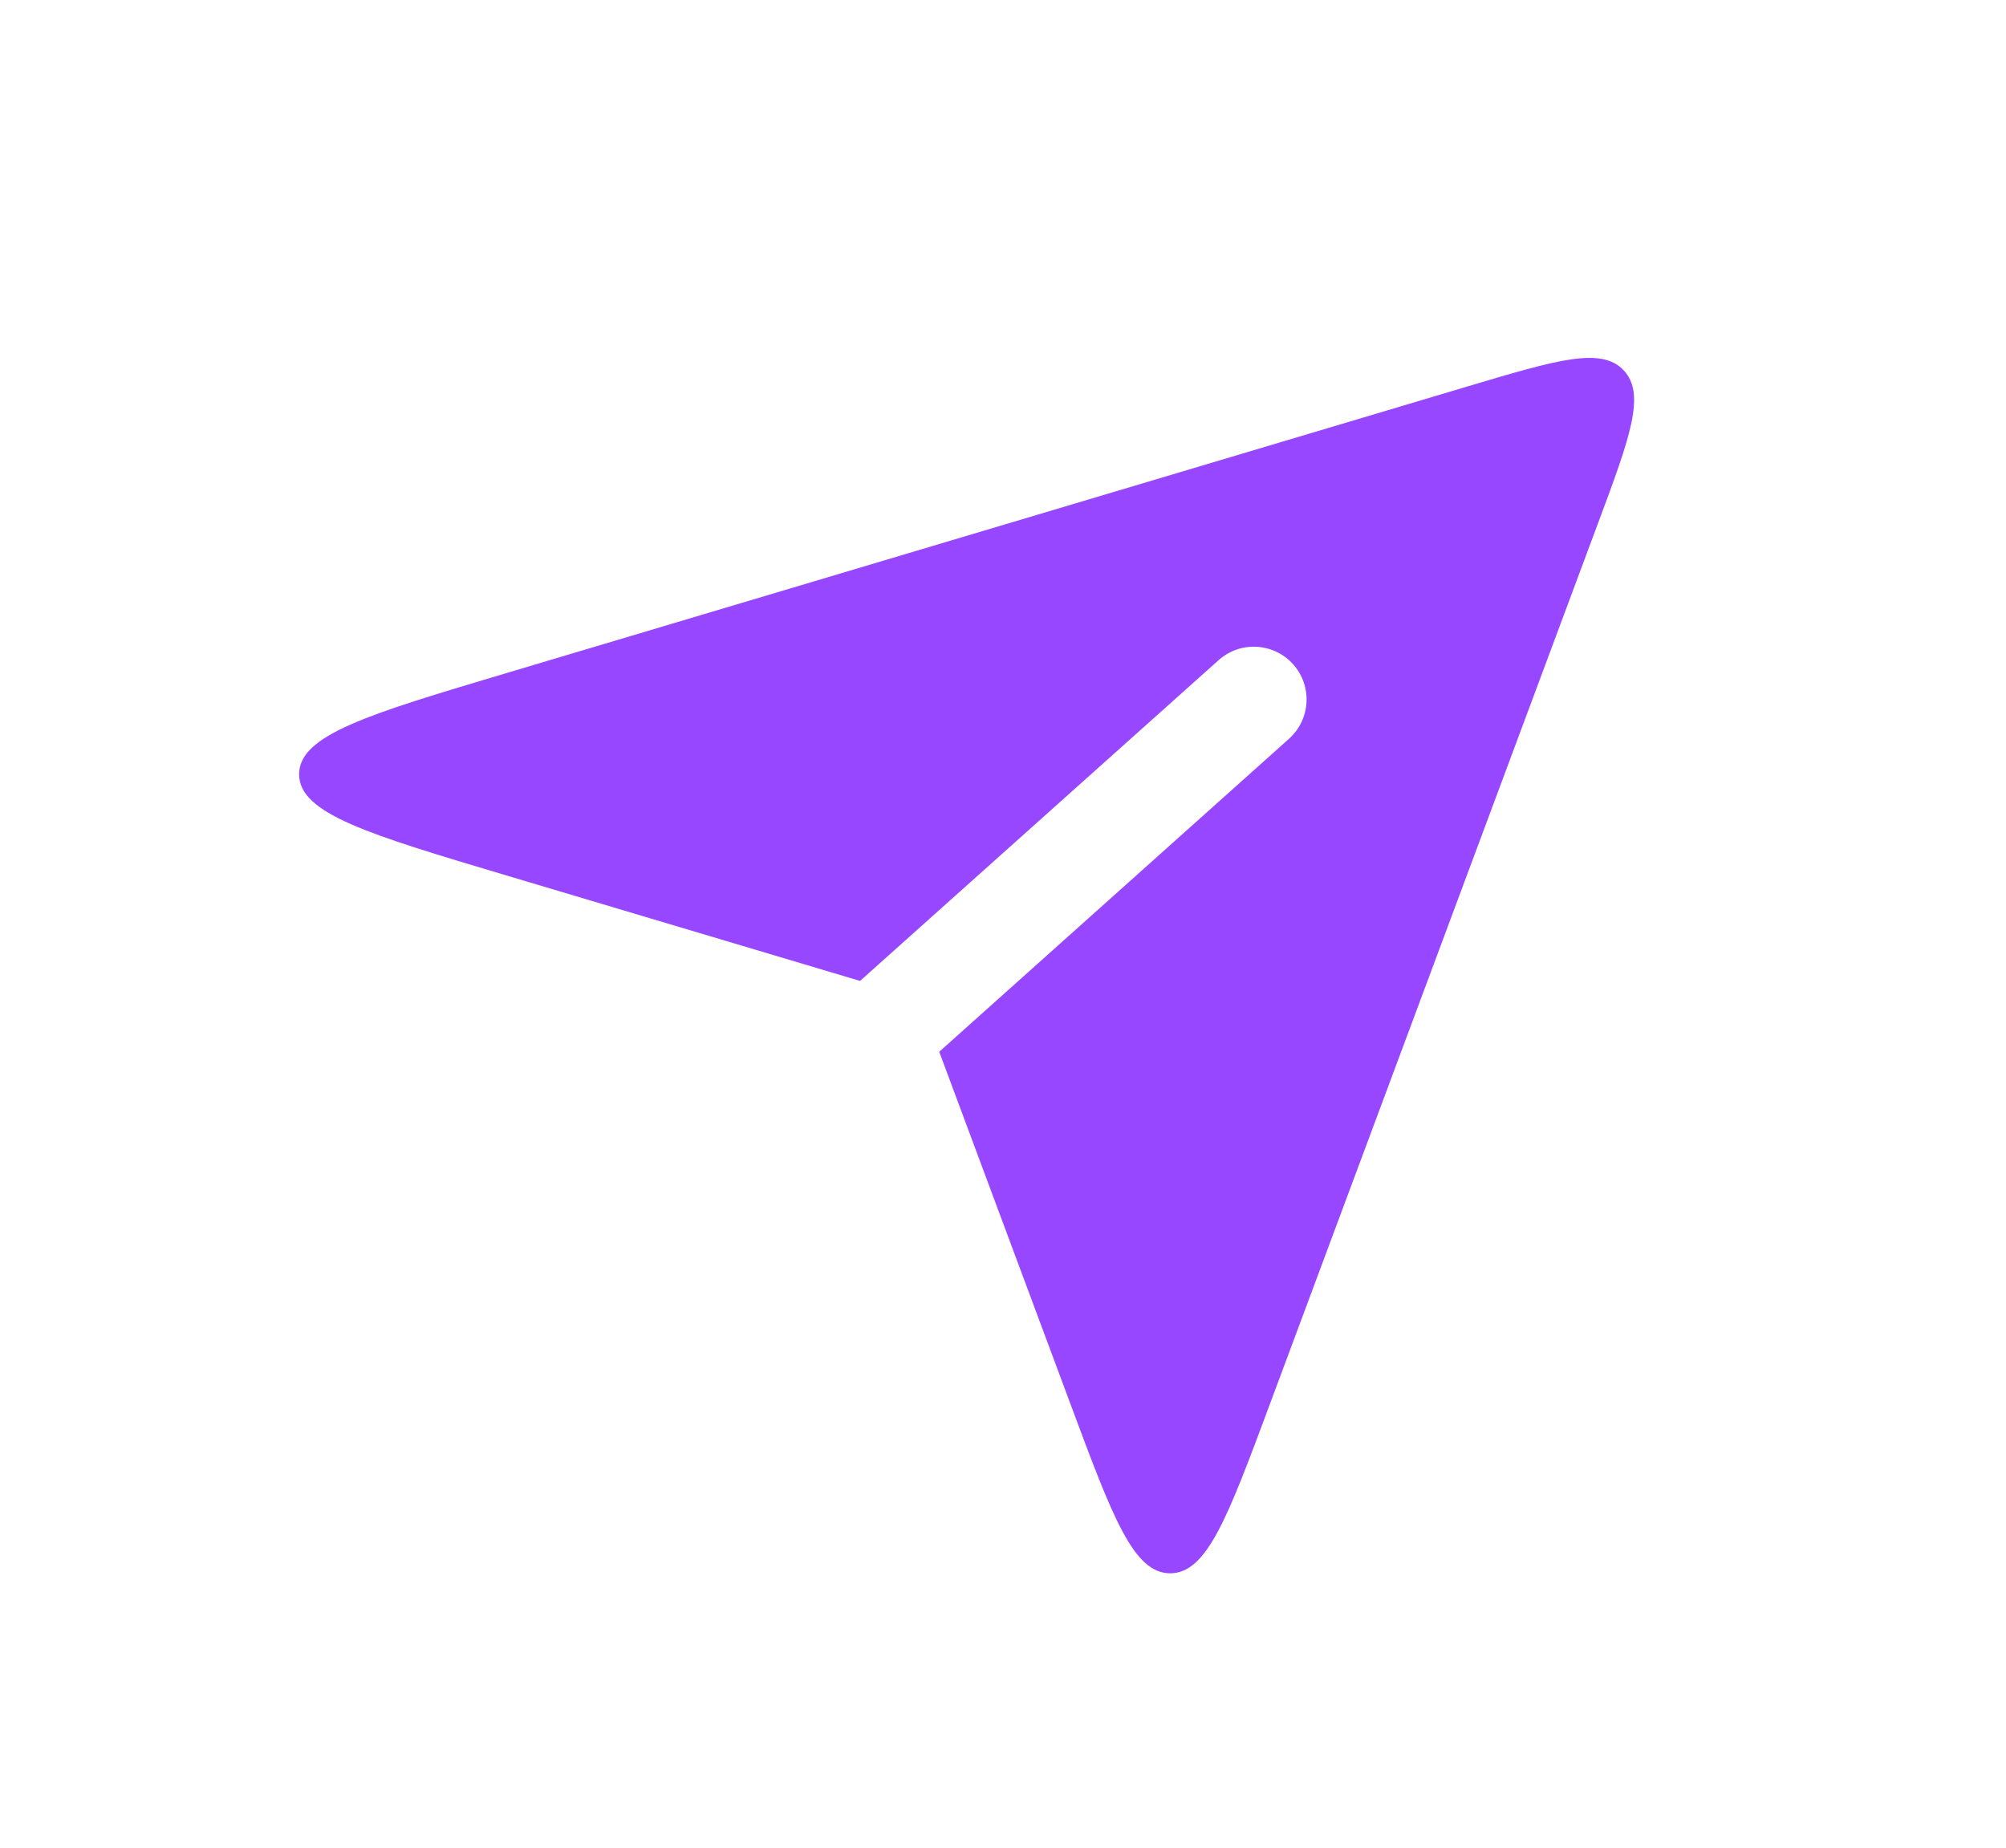
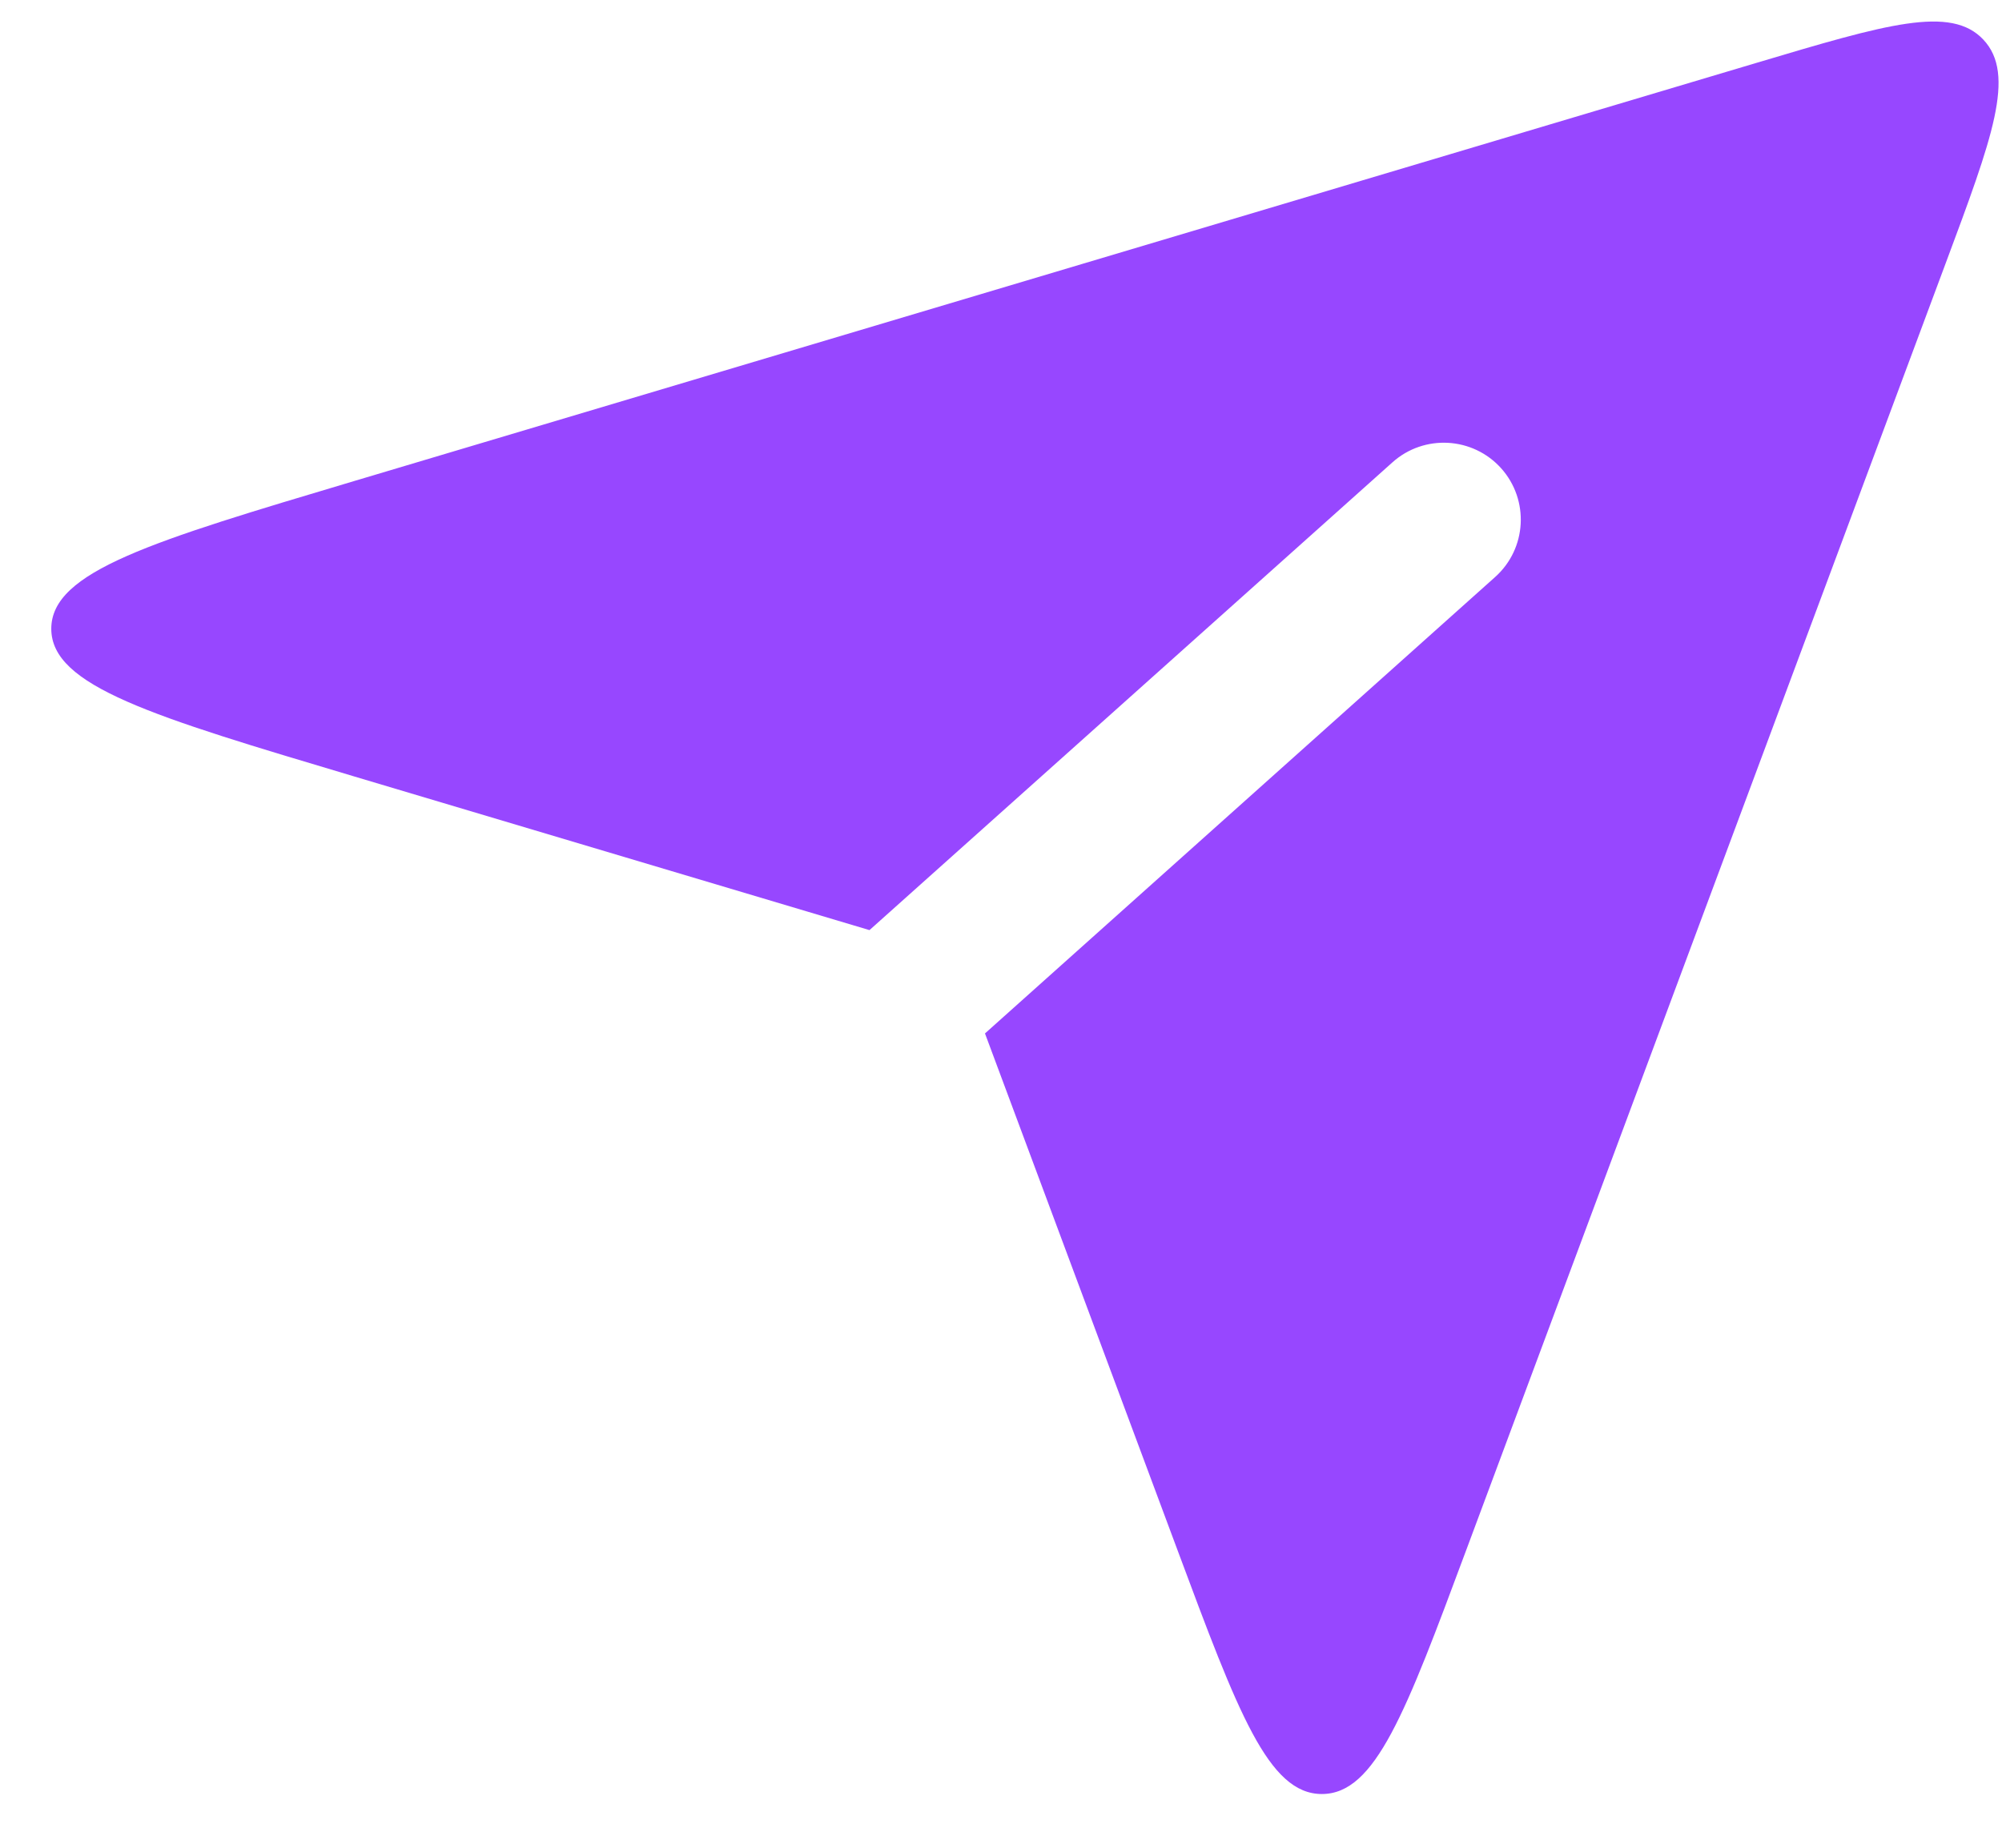
- <svg xmlns="http://www.w3.org/2000/svg" width="38" height="35" viewBox="0 0 38 35" fill="none">
-   <path fill-rule="evenodd" clip-rule="evenodd" d="M16.292 18.581L9.593 16.583C6.975 15.802 5.666 15.412 5.666 14.667C5.666 13.921 6.975 13.531 9.593 12.75L27.82 7.314C29.498 6.814 30.337 6.564 30.759 7.016C31.182 7.468 30.877 8.288 30.265 9.929L24.041 26.636C23.255 28.747 22.862 29.802 22.167 29.802C21.473 29.802 21.079 28.747 20.293 26.636L17.792 19.923L24.417 13.995C24.829 13.627 24.864 12.995 24.496 12.583C24.127 12.172 23.495 12.137 23.084 12.505L16.292 18.581Z" fill="#9747FF" />
+ <svg xmlns="http://www.w3.org/2000/svg" width="26" height="24" viewBox="0 0 26 24" fill="none">
+   <path fill-rule="evenodd" clip-rule="evenodd" d="M11.292 12.081L4.593 10.083C1.975 9.302 0.666 8.912 0.666 8.167C0.666 7.421 1.975 7.031 4.593 6.25L22.82 0.814C24.498 0.314 25.337 0.064 25.759 0.516C26.182 0.968 25.877 1.788 25.265 3.429L19.041 20.136C18.255 22.247 17.862 23.302 17.167 23.302C16.473 23.302 16.079 22.247 15.293 20.136L12.792 13.423L19.417 7.495C19.829 7.127 19.864 6.495 19.496 6.083C19.127 5.672 18.495 5.637 18.084 6.005L11.292 12.081Z" fill="#9747FF" />
</svg>
